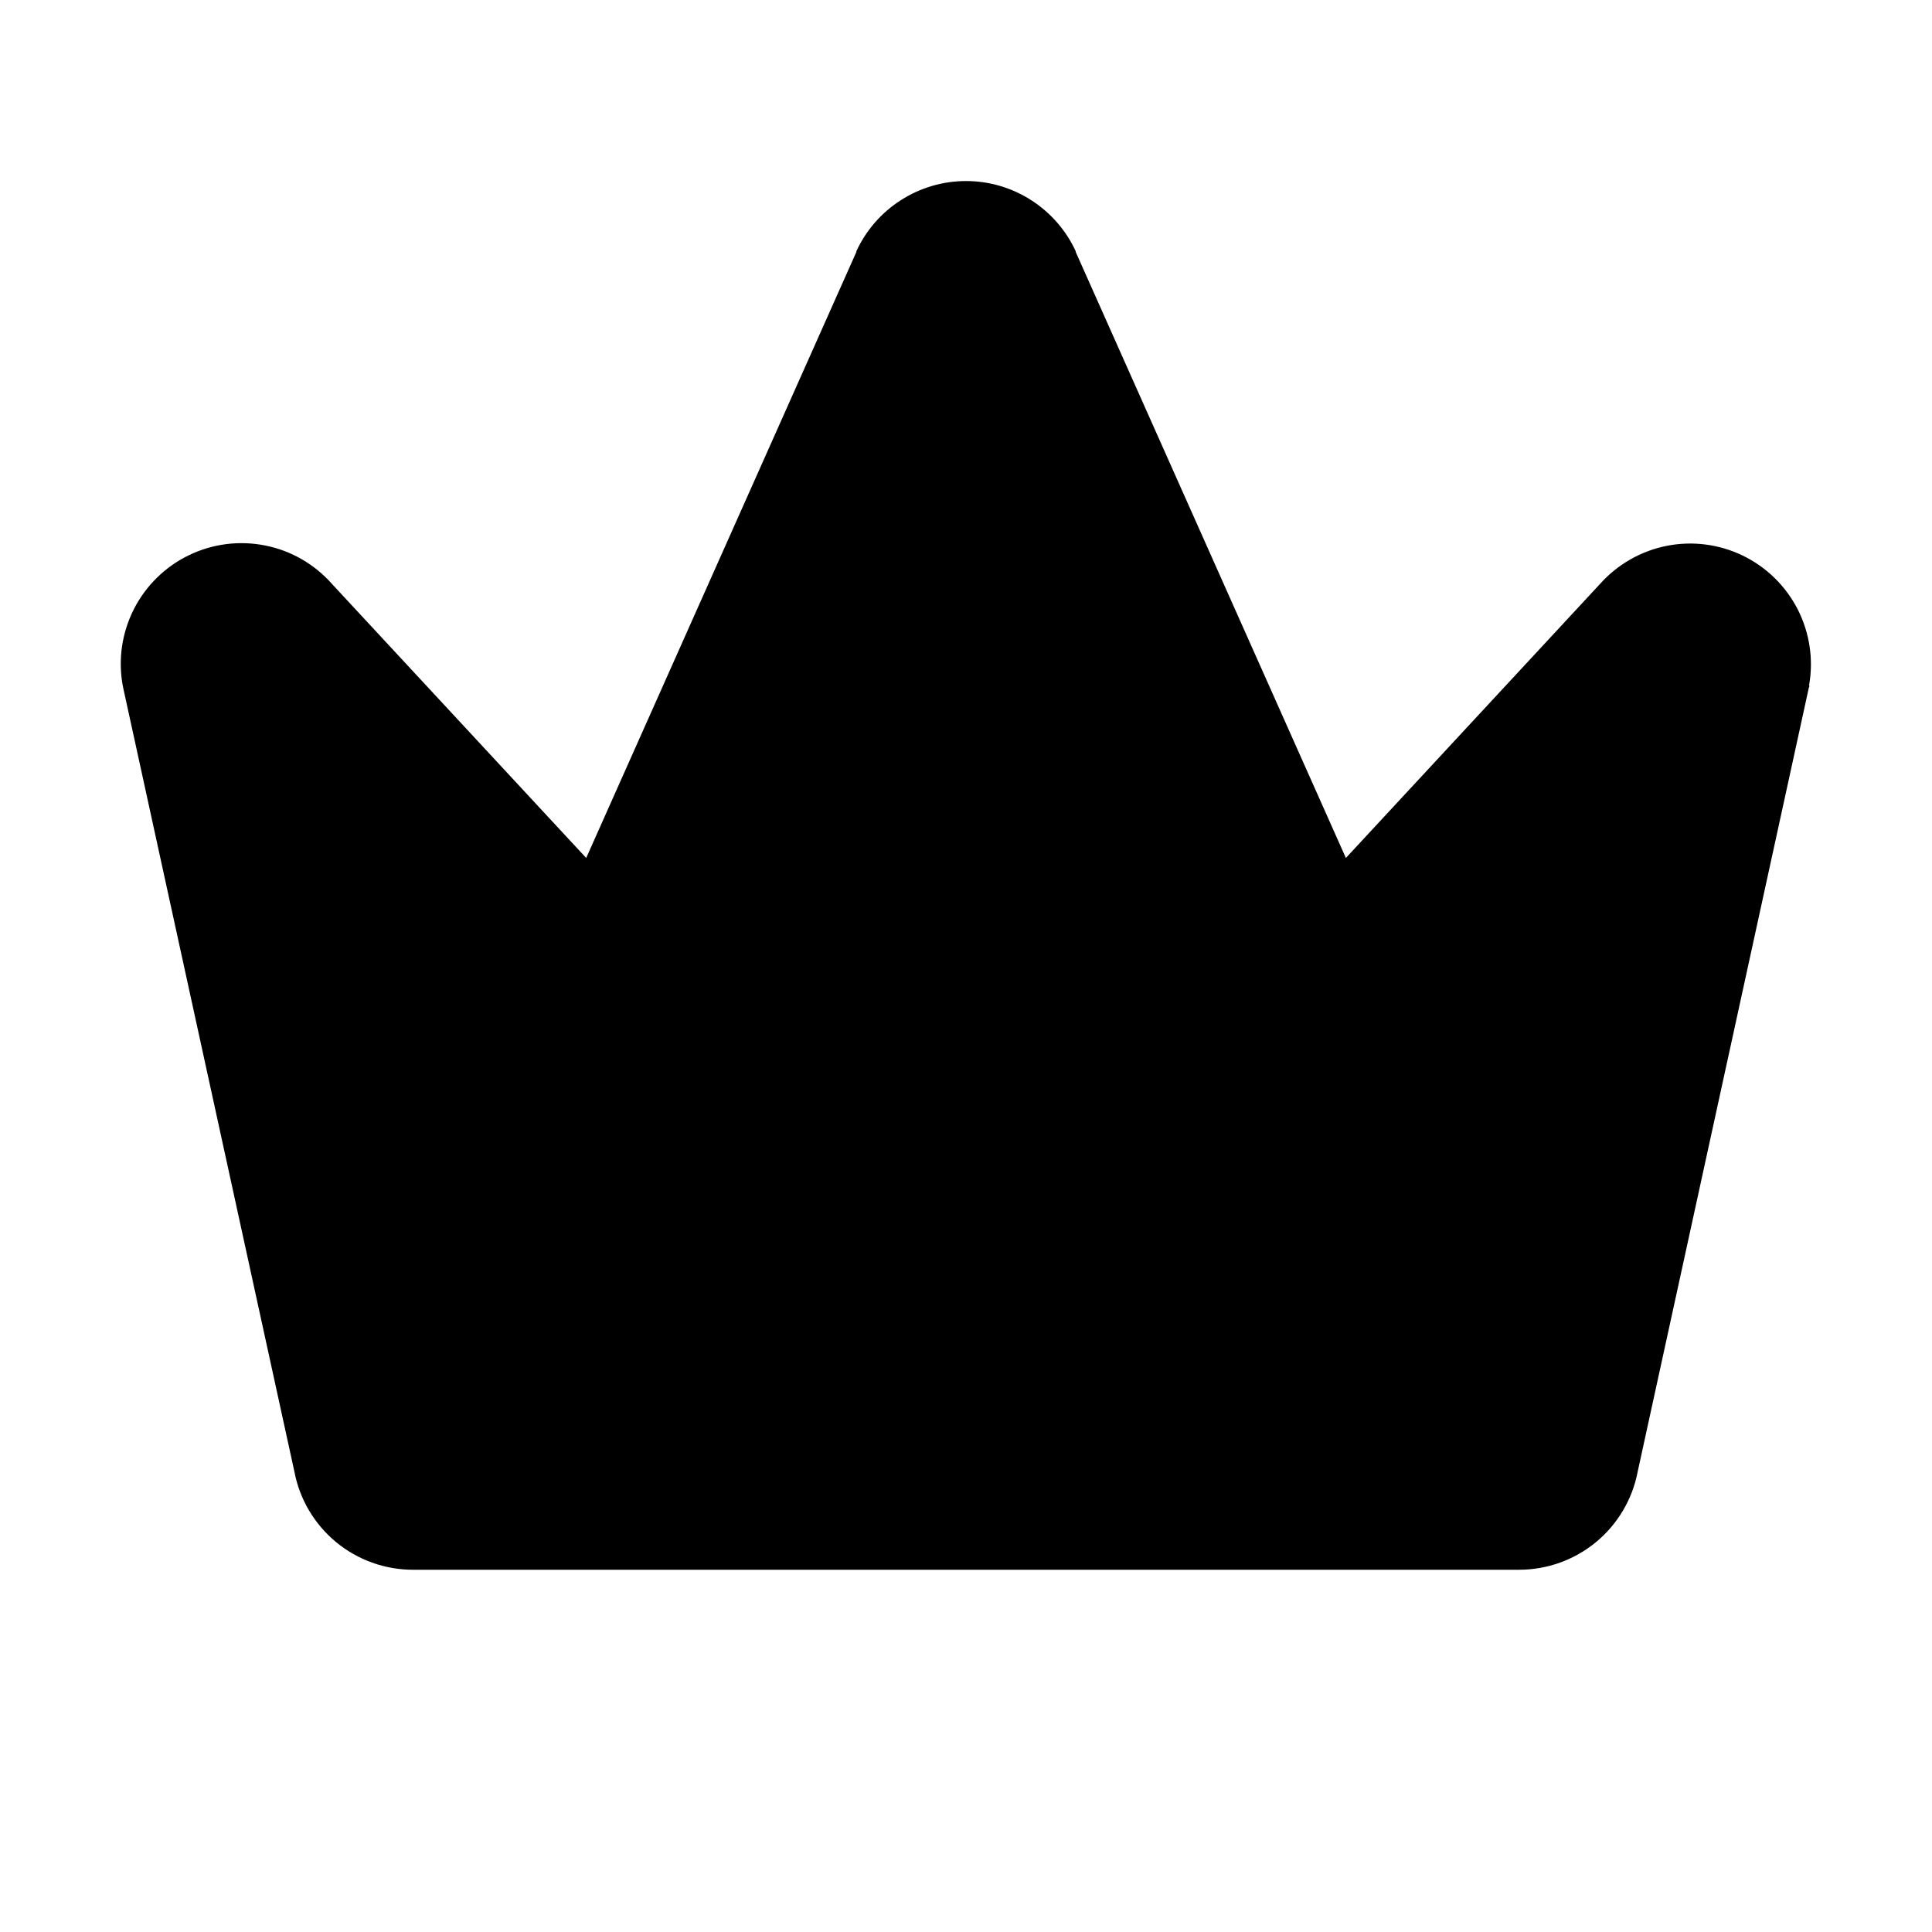
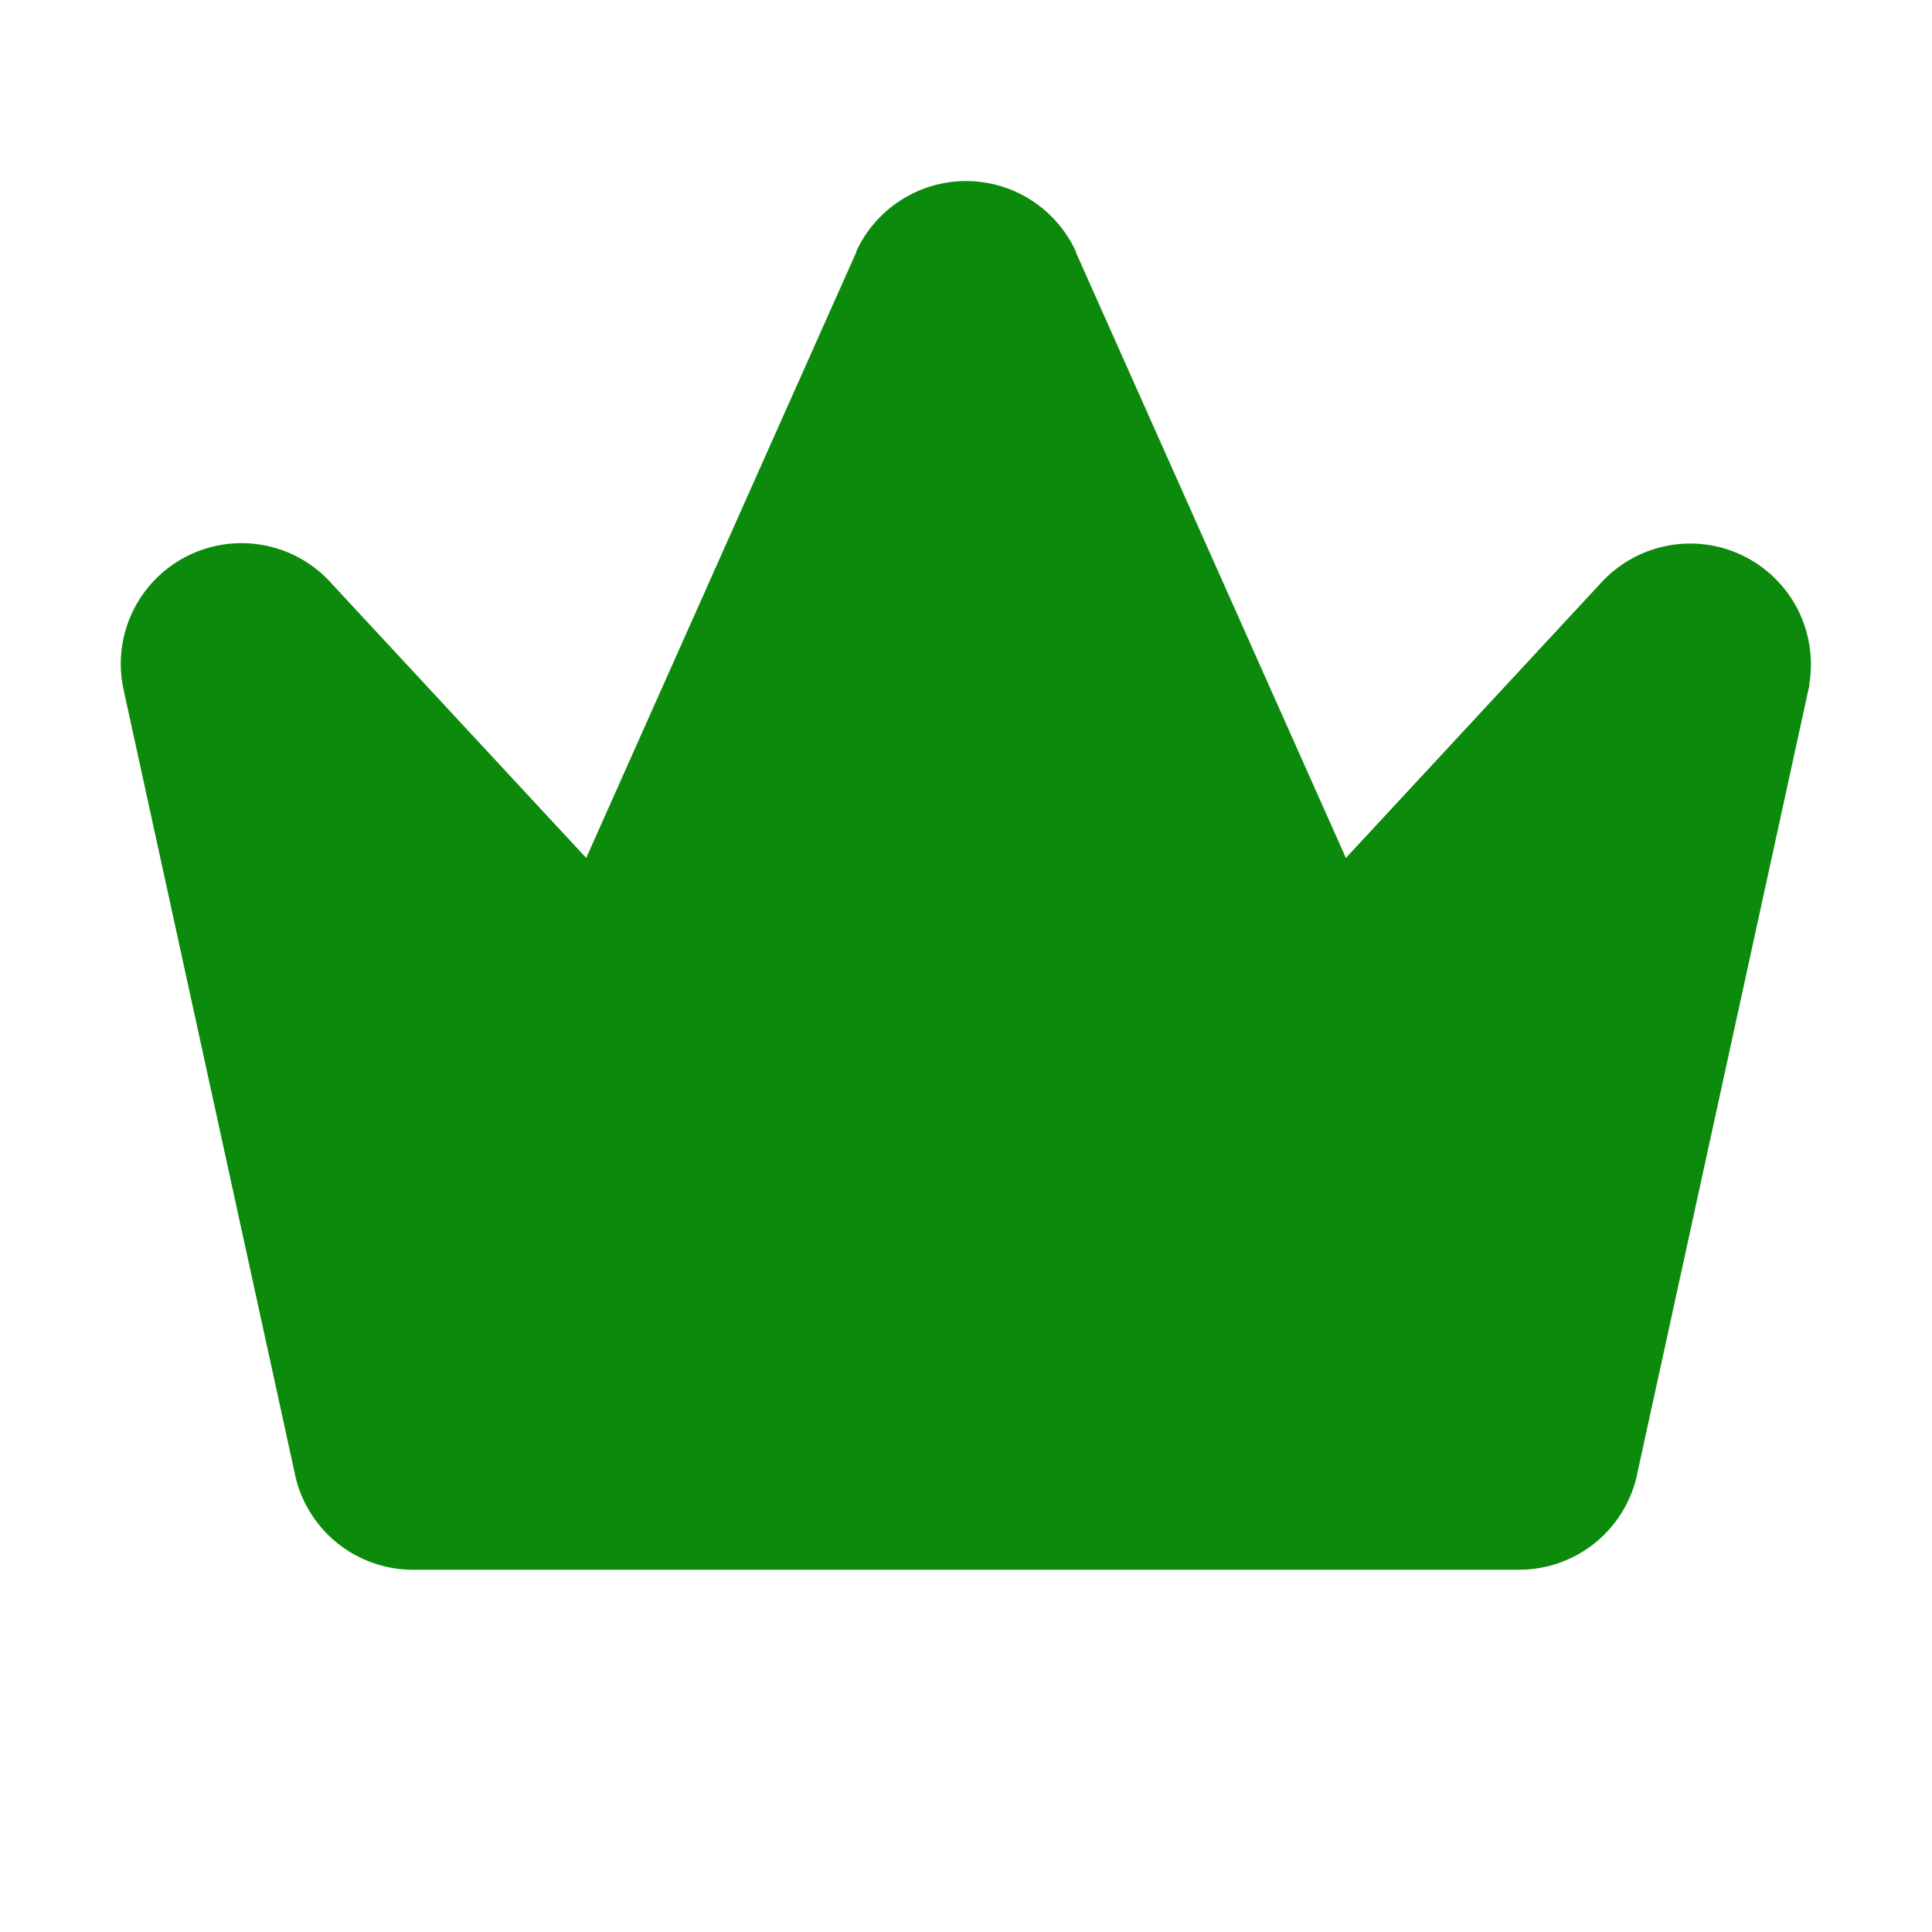
- <svg xmlns="http://www.w3.org/2000/svg" width="24" height="24" viewBox="0 0 24 24" fill="none">
-   <path d="M22.477 8.513C22.477 8.524 22.477 8.533 22.47 8.543L20.344 18.281C20.279 18.624 20.096 18.933 19.827 19.156C19.558 19.378 19.22 19.5 18.87 19.5H5.129C4.781 19.5 4.443 19.378 4.174 19.156C3.905 18.933 3.722 18.624 3.657 18.281L1.53 8.543C1.53 8.533 1.526 8.524 1.524 8.513C1.466 8.191 1.515 7.858 1.663 7.567C1.812 7.275 2.052 7.039 2.347 6.897C2.642 6.754 2.975 6.712 3.297 6.777C3.618 6.841 3.909 7.01 4.125 7.255L7.282 10.658L10.638 3.13C10.638 3.127 10.638 3.124 10.638 3.121C10.758 2.861 10.95 2.64 11.192 2.486C11.433 2.331 11.714 2.249 12 2.249C12.287 2.249 12.568 2.331 12.809 2.486C13.05 2.64 13.243 2.861 13.363 3.121C13.362 3.124 13.362 3.127 13.363 3.13L16.719 10.658L19.875 7.255C20.093 7.011 20.383 6.845 20.703 6.781C21.024 6.717 21.356 6.76 21.65 6.902C21.944 7.045 22.183 7.279 22.332 7.57C22.48 7.861 22.53 8.192 22.473 8.513H22.477Z" fill="black" />
+ <svg xmlns="http://www.w3.org/2000/svg" width="24" height="24" viewBox="0 0 24 24" fill="#0B8A0B">
+   <path d="M22.477 8.513C22.477 8.524 22.477 8.533 22.47 8.543L20.344 18.281C20.279 18.624 20.096 18.933 19.827 19.156C19.558 19.378 19.22 19.5 18.87 19.5H5.129C4.781 19.5 4.443 19.378 4.174 19.156C3.905 18.933 3.722 18.624 3.657 18.281L1.53 8.543C1.53 8.533 1.526 8.524 1.524 8.513C1.466 8.191 1.515 7.858 1.663 7.567C1.812 7.275 2.052 7.039 2.347 6.897C2.642 6.754 2.975 6.712 3.297 6.777C3.618 6.841 3.909 7.01 4.125 7.255L7.282 10.658L10.638 3.13C10.638 3.127 10.638 3.124 10.638 3.121C10.758 2.861 10.95 2.64 11.192 2.486C11.433 2.331 11.714 2.249 12 2.249C12.287 2.249 12.568 2.331 12.809 2.486C13.05 2.64 13.243 2.861 13.363 3.121C13.362 3.124 13.362 3.127 13.363 3.13L16.719 10.658L19.875 7.255C20.093 7.011 20.383 6.845 20.703 6.781C21.024 6.717 21.356 6.76 21.65 6.902C21.944 7.045 22.183 7.279 22.332 7.57C22.48 7.861 22.53 8.192 22.473 8.513H22.477Z" fill="#0B8A0B" />
</svg>
